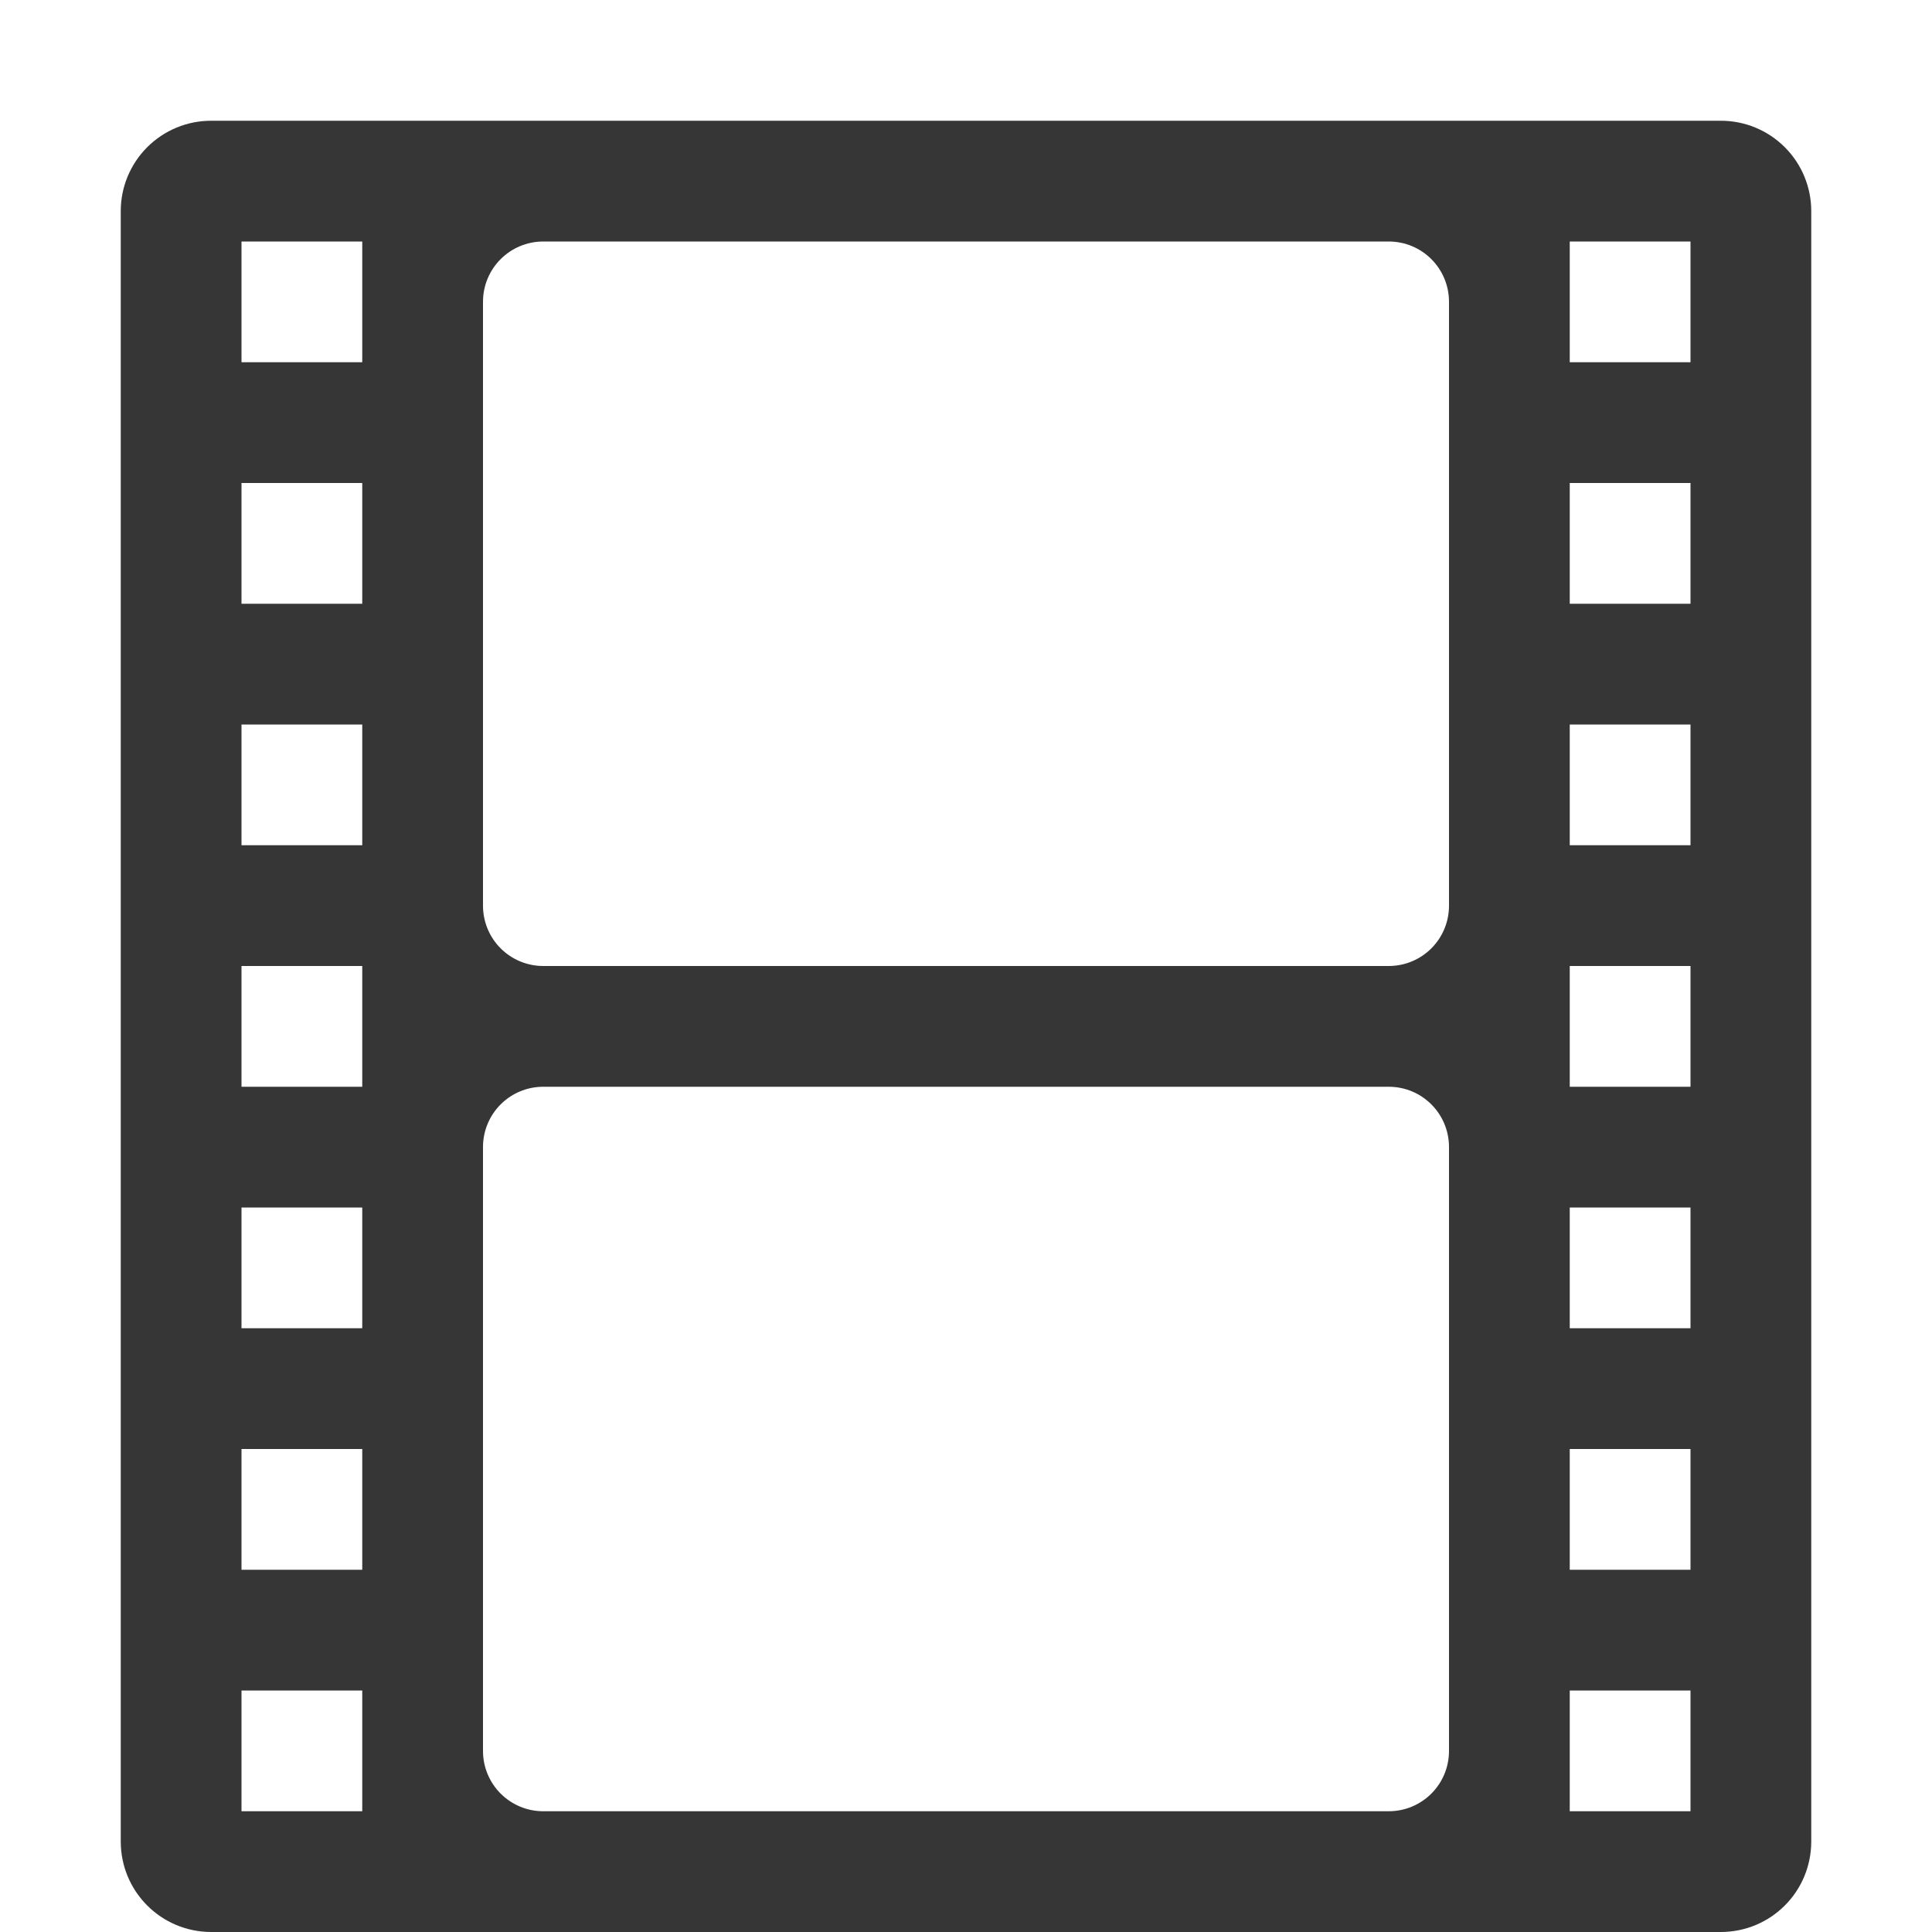
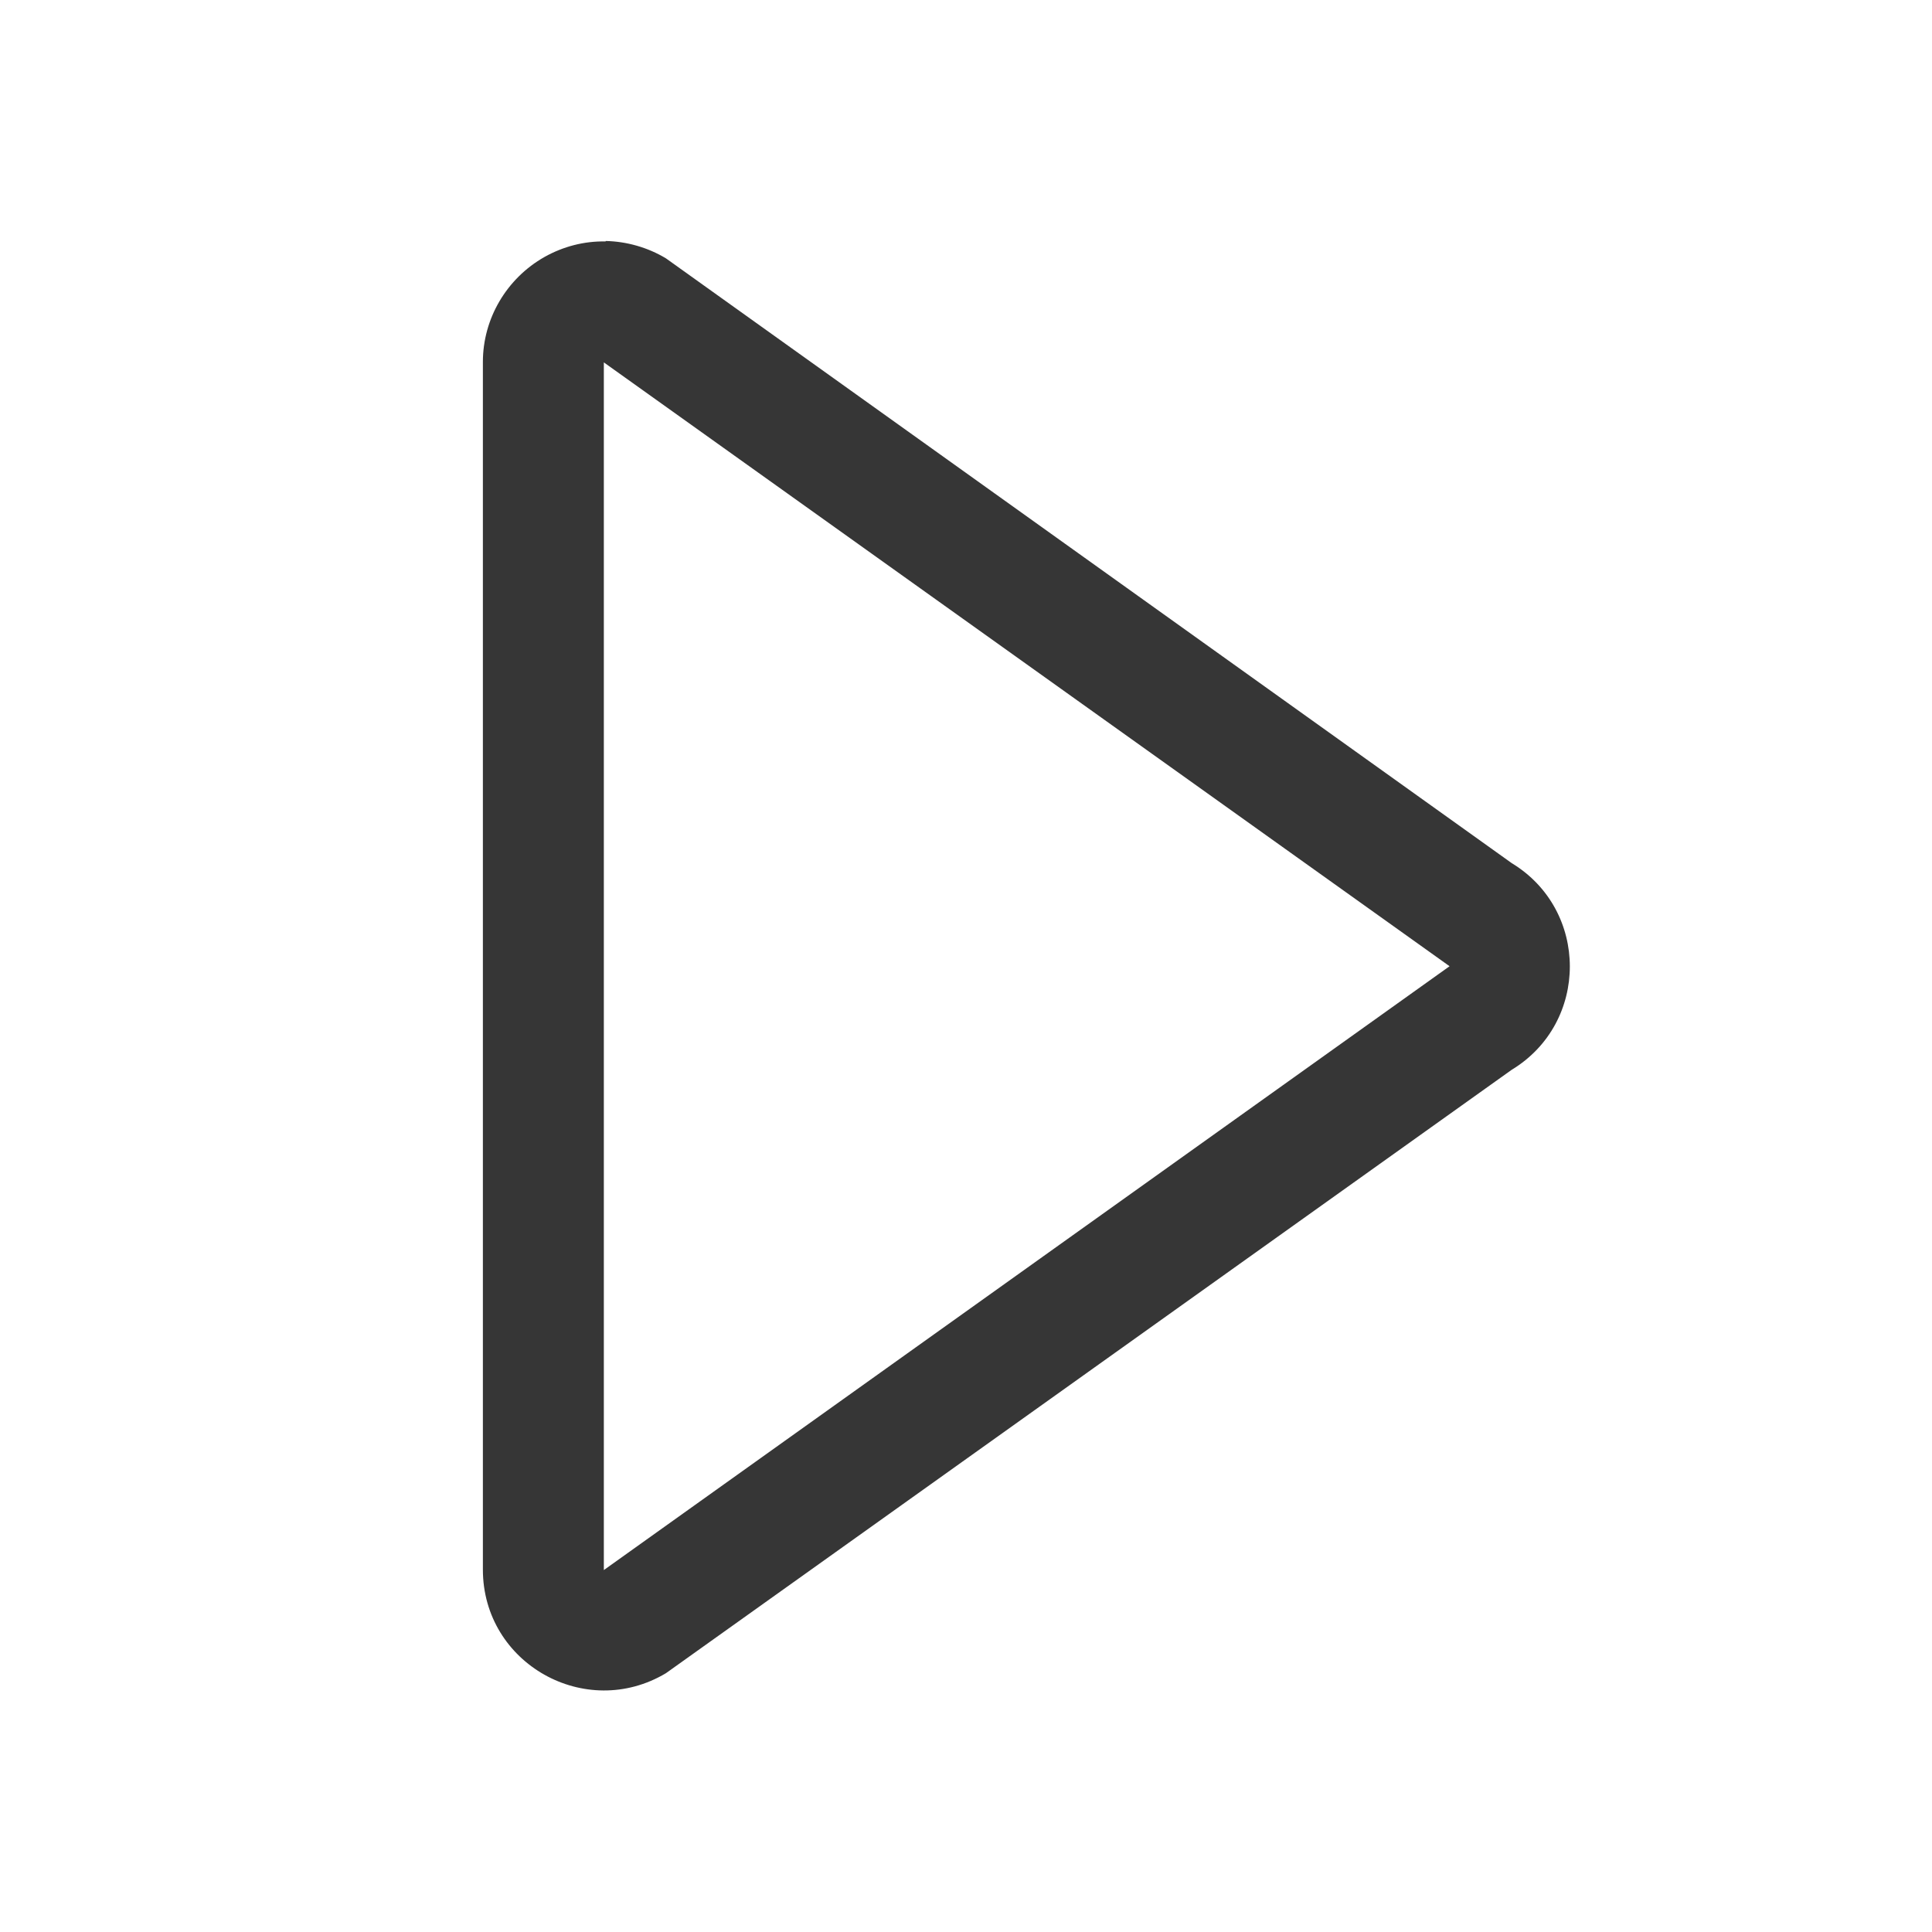
- <svg xmlns="http://www.w3.org/2000/svg" height="16" width="16">
-   <path d="M1.75 1a.748.748 0 0 0-.75.75v13.5c0 .415.335.75.75.75h12.5c.416 0 .75-.335.75-.75V1.75a.748.748 0 0 0-.75-.75zM2 2h1v1H2zm2.5 0h7c.277 0 .5.223.5.5v5c0 .277-.223.5-.5.5h-7a.499.499 0 0 1-.5-.5v-5c0-.277.223-.5.5-.5zM13 2h1v1h-1zM2 4h1v1H2zm11 0h1v1h-1zM2 6h1v1H2zm11 0h1v1h-1zM2 8h1v1H2zm11 0h1v1h-1zM4.5 9h7c.277 0 .5.223.5.5v5c0 .277-.223.5-.5.5h-7a.499.499 0 0 1-.5-.5v-5c0-.277.223-.5.5-.5zM2 10h1v1H2zm11 0h1v1h-1zM2 12h1v1H2zm11 0h1v1h-1zM2 14h1v1H2zm11 0h1v1h-1z" fill="#363636" overflow="visible" style="marker:none" color="#bebebe" />
+ <svg xmlns="http://www.w3.org/2000/svg" width="16" height="16" viewBox="0 0 4.233 4.233" version="1.1" id="svg11945">
+   <defs id="defs11942" />
+   <path id="rect20156" style="opacity:1;fill:#363636;fill-opacity:1;stroke:none;stroke-width:0.302;stroke-linecap:round;stroke-miterlimit:4;stroke-dasharray:none" d="M 1.327,0.529 C 1.28,0.528 1.234,0.54 1.193,0.563 1.11,0.61 1.058,0.698 1.058,0.793 V 3.439 C 1.058,3.645 1.283,3.771 1.459,3.666 L 3.312,2.344 C 3.482,2.241 3.482,1.994 3.312,1.891 L 1.459,0.566 c -0.04,-0.024 -0.086,-0.037 -0.132,-0.038 z M 1.323,0.794 3.176,2.117 1.323,3.44 Z" />
</svg>
